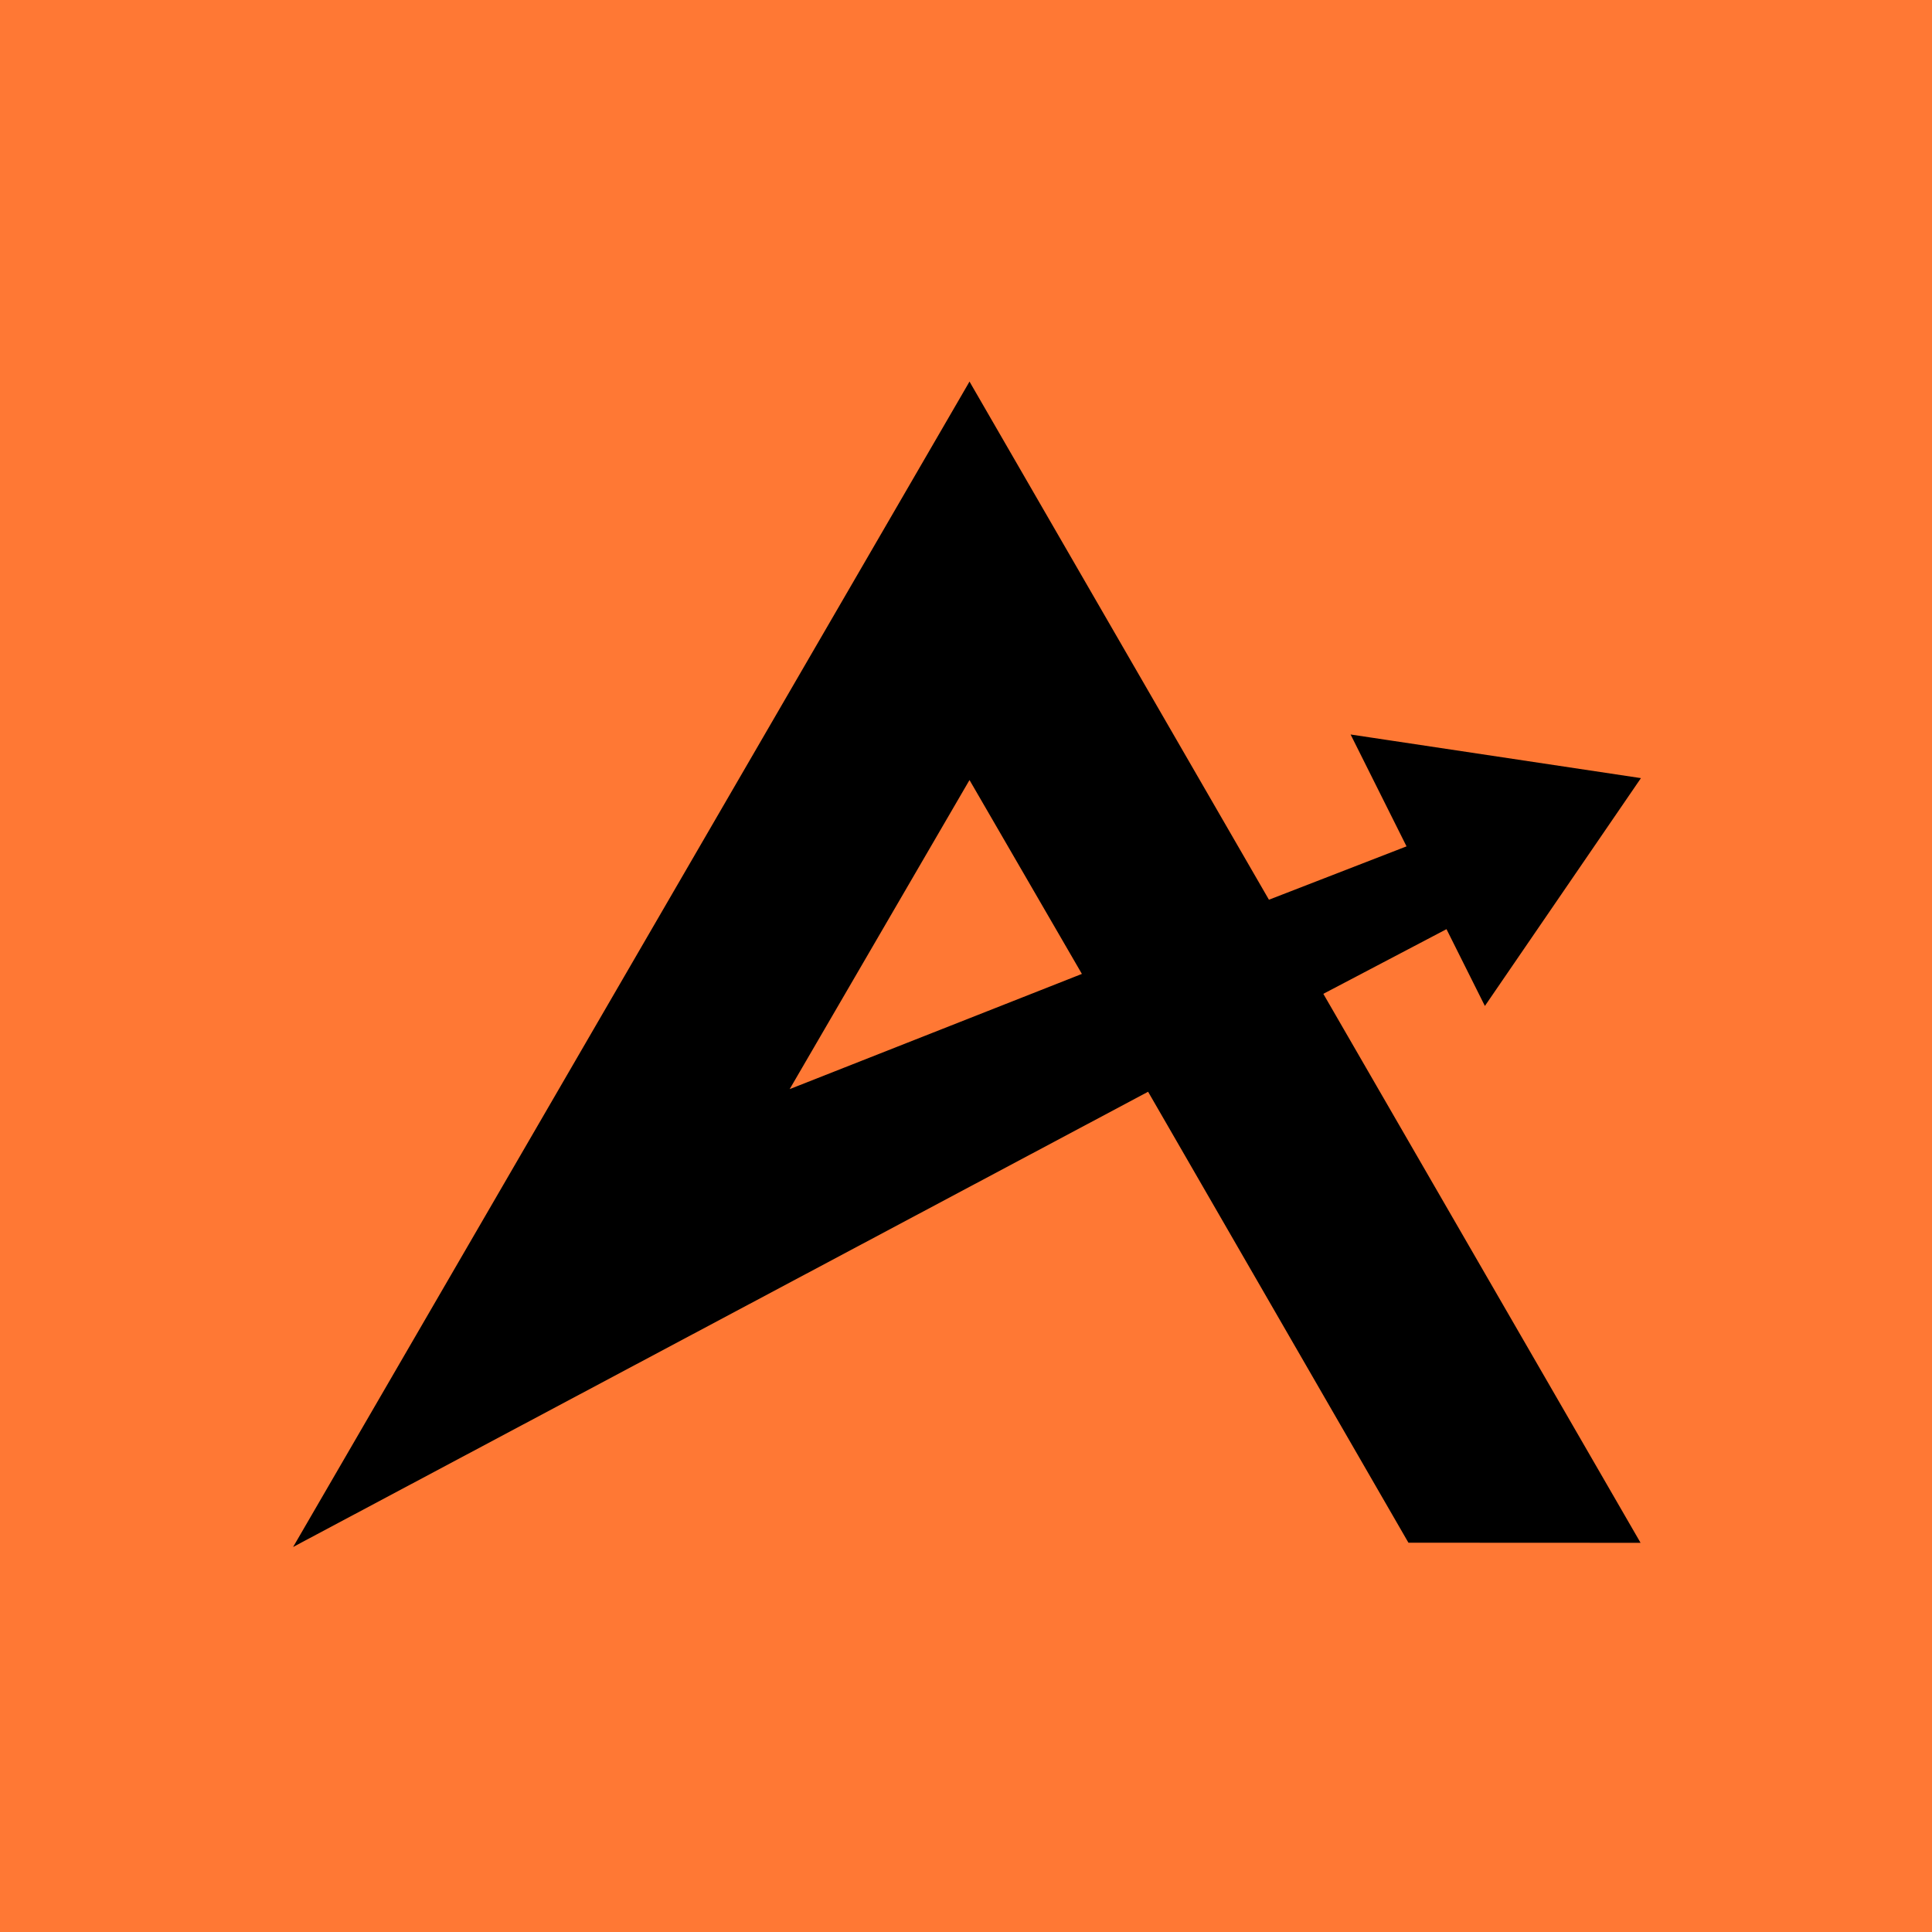
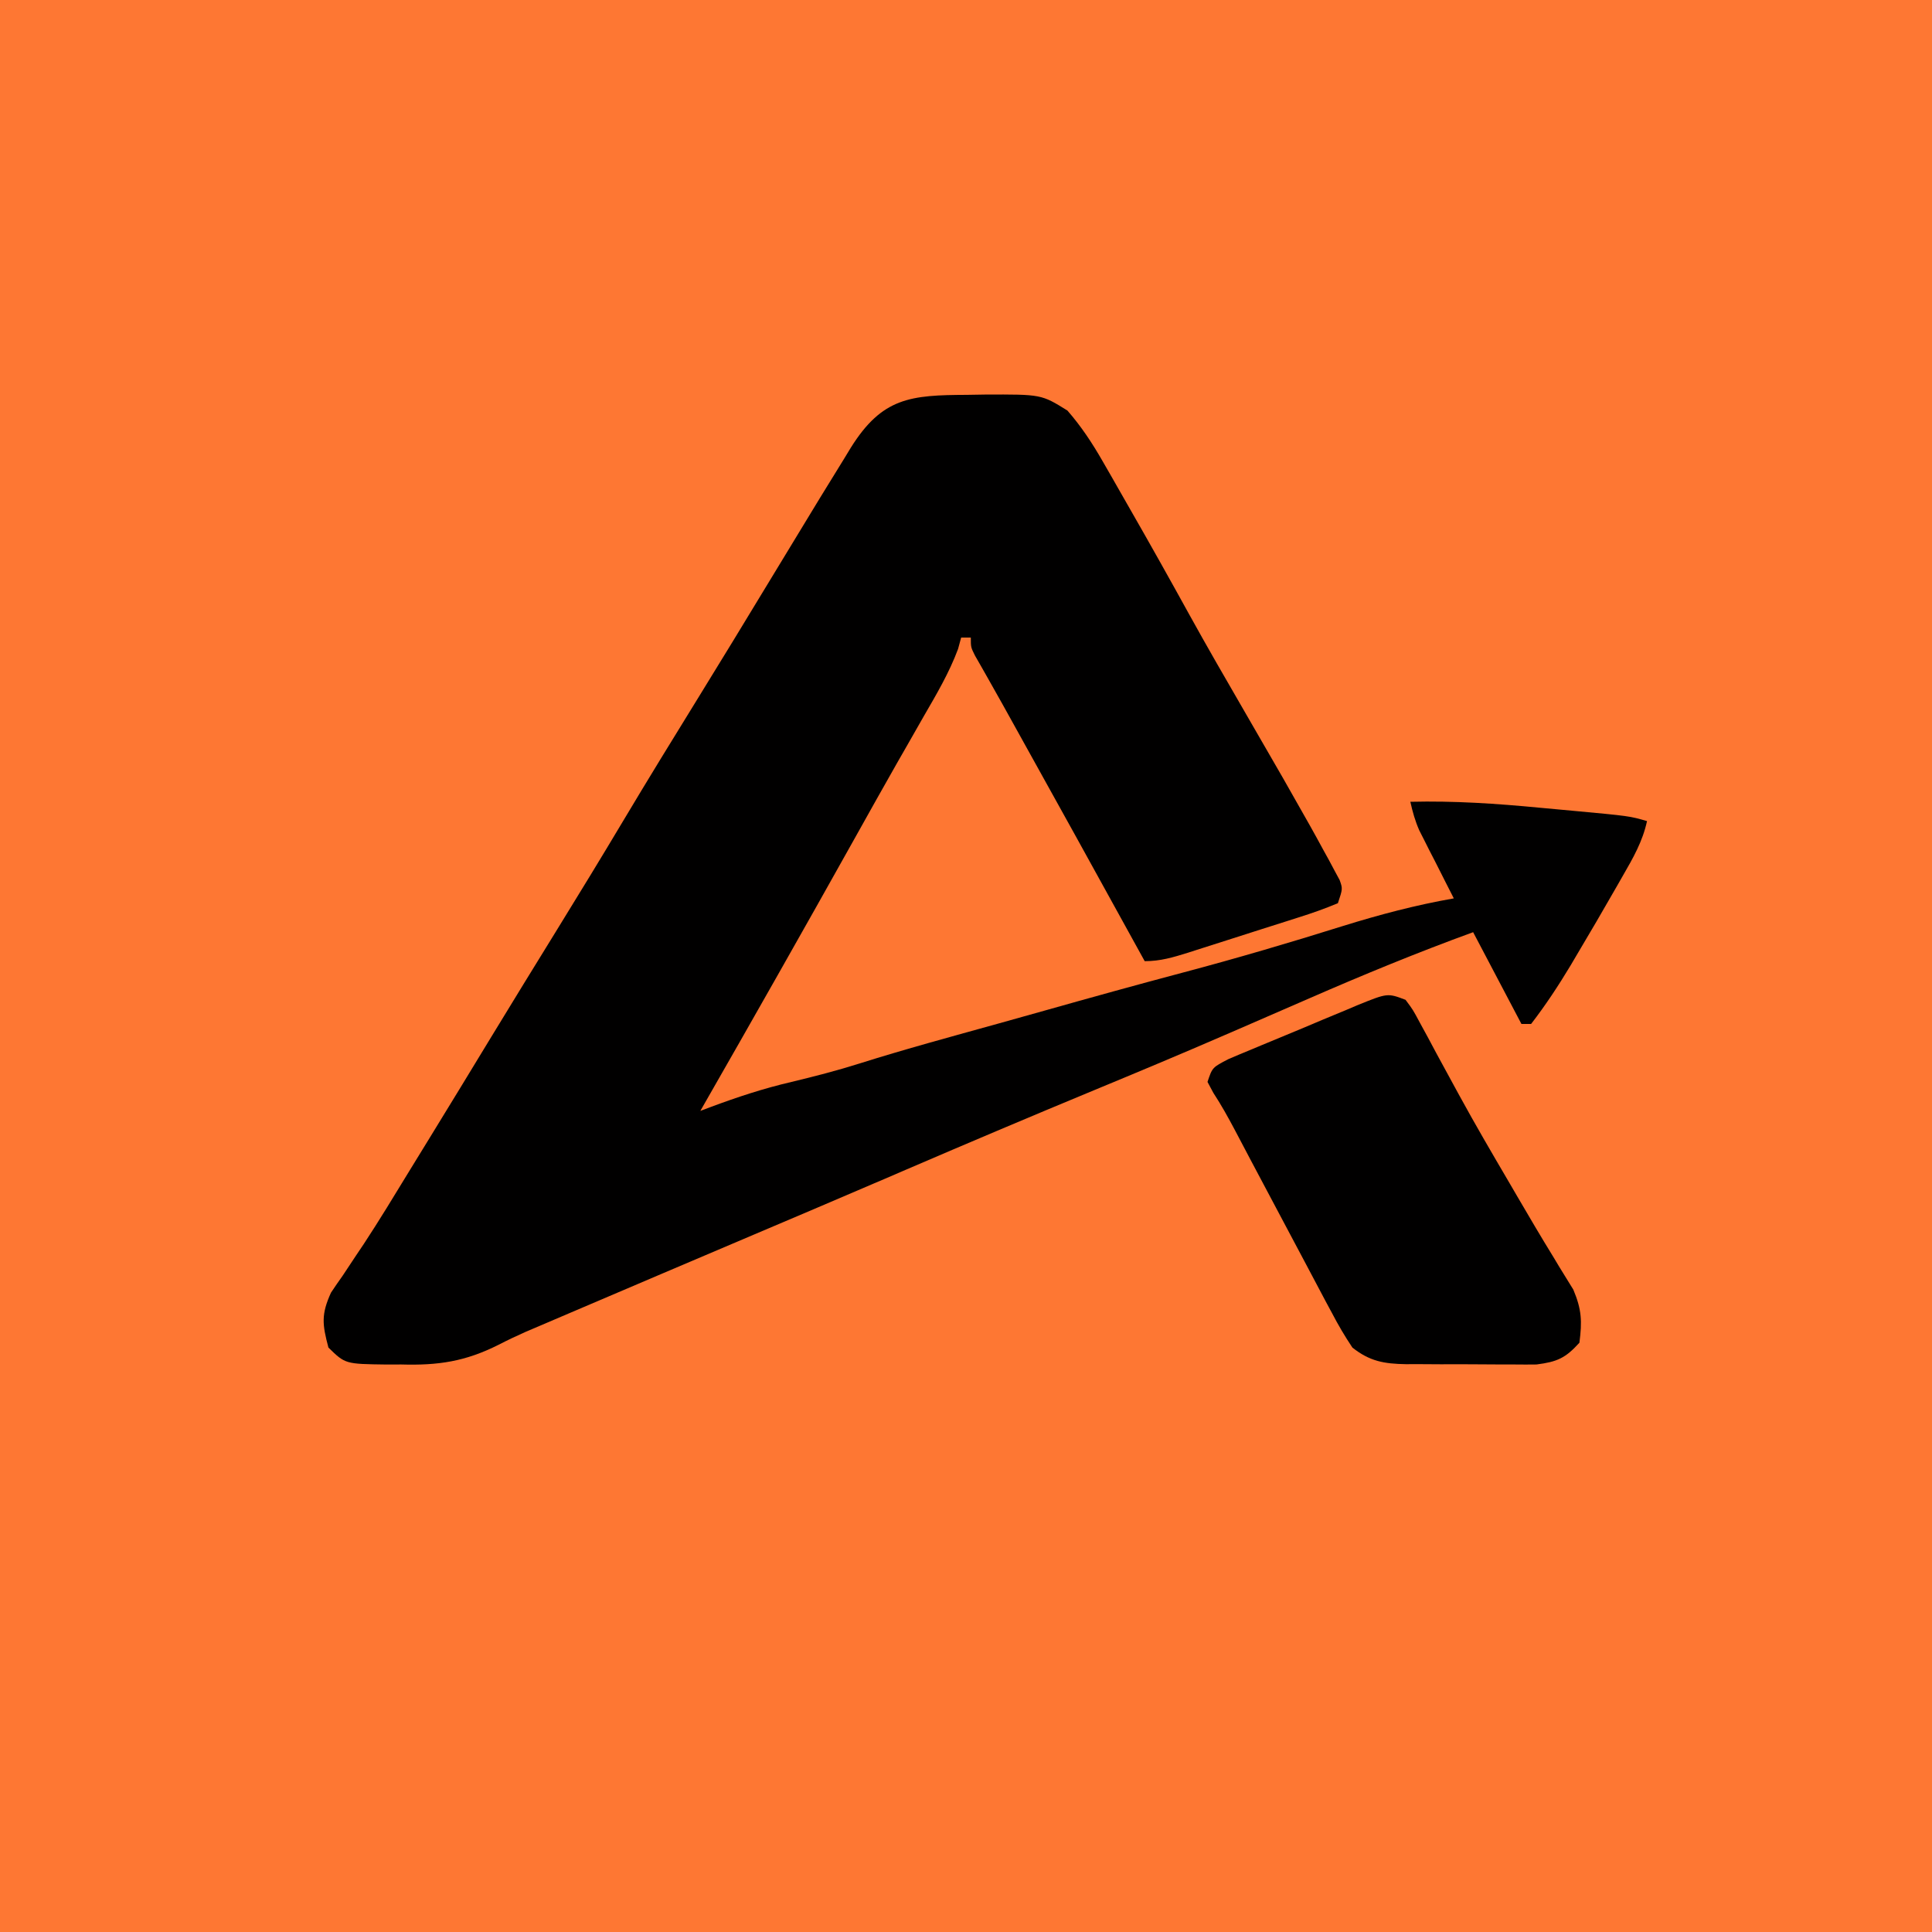
- <svg xmlns="http://www.w3.org/2000/svg" width="400" height="400" viewBox="0 0 400 400" fill="none">
-   <path d="M0 0H400V400H0V0Z" fill="#FF7834" />
-   <path d="M200.78 80.094L338.743 318.829L338.797 318.923H338.688L291.928 318.901H291.892L291.873 318.87L237.893 225.368L62.193 318.915L62 319.019L62.11 318.829L200.673 80.094L200.727 80L200.78 80.094ZM162.337 226.485L224.72 201.892L200.727 160.503L162.337 226.485Z" fill="black" />
-   <path d="M200.78 80.094L200.346 80.342L200.347 80.344L200.78 80.094ZM338.743 318.829L339.177 318.581L339.176 318.579L338.743 318.829ZM338.797 318.923V319.423H339.66L339.231 318.674L338.797 318.923ZM338.688 318.923L338.688 319.423H338.688V318.923ZM291.928 318.901L291.928 318.401H291.928V318.901ZM291.892 318.901L291.462 319.157L291.607 319.401H291.892V318.901ZM291.873 318.87L291.44 319.12L291.443 319.125L291.873 318.87ZM237.893 225.368L238.326 225.118L238.084 224.7L237.658 224.927L237.893 225.368ZM62.193 318.915L61.958 318.474L61.957 318.474L62.193 318.915ZM62 319.019L61.568 318.767L60.679 320.293L62.236 319.459L62 319.019ZM62.11 318.829L62.542 319.081L62.543 319.08L62.11 318.829ZM200.673 80.094L201.105 80.345L201.107 80.342L200.673 80.094ZM200.727 80L201.16 79.751L200.727 78.994L200.293 79.751L200.727 80ZM162.337 226.485L161.905 226.234L161.18 227.479L162.52 226.951L162.337 226.485ZM224.72 201.892L224.903 202.357L225.444 202.144L225.152 201.641L224.72 201.892ZM200.727 160.503L201.159 160.252L200.727 159.507L200.294 160.251L200.727 160.503ZM200.78 80.094L200.347 80.344L338.31 319.079L338.743 318.829L339.176 318.579L201.213 79.844L200.78 80.094ZM338.743 318.829L338.309 319.078L338.363 319.171L338.797 318.923L339.231 318.674L339.177 318.581L338.743 318.829ZM338.797 318.923V318.423H338.688V318.923V319.423H338.797V318.923ZM338.688 318.923L338.689 318.423L291.928 318.401L291.928 318.901L291.928 319.401L338.688 319.423L338.688 318.923ZM291.928 318.901V318.401H291.892V318.901V319.401H291.928V318.901ZM291.892 318.901L292.322 318.646L292.303 318.615L291.873 318.87L291.443 319.125L291.462 319.157L291.892 318.901ZM291.873 318.87L292.306 318.62L238.326 225.118L237.893 225.368L237.46 225.618L291.44 319.12L291.873 318.87ZM237.893 225.368L237.658 224.927L61.958 318.474L62.193 318.915L62.428 319.356L238.128 225.81L237.893 225.368ZM62.193 318.915L61.957 318.474L61.764 318.578L62 319.019L62.236 319.459L62.429 319.356L62.193 318.915ZM62 319.019L62.432 319.27L62.542 319.081L62.11 318.829L61.678 318.577L61.568 318.767L62 319.019ZM62.11 318.829L62.543 319.08L201.105 80.345L200.673 80.094L200.24 79.843L61.678 318.578L62.11 318.829ZM200.673 80.094L201.107 80.342L201.16 80.249L200.727 80L200.293 79.751L200.239 79.845L200.673 80.094ZM200.727 80L200.293 80.249L200.346 80.342L200.78 80.094L201.214 79.845L201.16 79.751L200.727 80ZM162.337 226.485L162.52 226.951L224.903 202.357L224.72 201.892L224.536 201.426L162.154 226.02L162.337 226.485ZM224.72 201.892L225.152 201.641L201.159 160.252L200.727 160.503L200.294 160.754L224.287 202.142L224.72 201.892ZM200.727 160.503L200.294 160.251L161.905 226.234L162.337 226.485L162.769 226.737L201.159 160.754L200.727 160.503Z" fill="black" />
-   <path d="M280.505 152.705L291.902 175.499L262.51 186.896L273.307 205.553L299.7 191.694L307.498 207.29L338.876 161.477L280.505 152.705Z" fill="black" stroke="black" />
+ <svg xmlns="http://www.w3.org/2000/svg" version="1.1" width="400" height="400">
+   <path d="M0 0 C132 0 264 0 400 0 C400 132 400 264 400 400 C268 400 136 400 0 400 C0 268 0 136 0 0 Z " fill="#FE7733" transform="translate(0,0)" />
+   <path d="M0 0 C1.22 -0.02 2.44 -0.04 3.7 -0.06 C15.41 -0.11 15.41 -0.11 20.81 3.25 C23.69 6.55 25.96 10 28.13 13.79 C28.75 14.86 29.36 15.92 29.99 17.02 C30.95 18.71 30.95 18.71 31.94 20.44 C32.62 21.62 33.29 22.8 33.97 23.99 C38.03 31.07 42.02 38.19 45.96 45.34 C49.68 52.07 53.52 58.72 57.38 65.38 C66.01 80.3 66.01 80.3 70 87.38 C70.34 87.97 70.68 88.57 71.02 89.18 C71.97 90.86 72.89 92.56 73.81 94.25 C74.19 94.94 74.58 95.63 74.97 96.35 C75.35 97.05 75.72 97.76 76.11 98.49 C76.46 99.14 76.81 99.78 77.17 100.45 C77.81 102.25 77.81 102.25 76.81 105.25 C74.11 106.37 71.51 107.3 68.73 108.17 C67.91 108.43 67.1 108.69 66.26 108.96 C64.54 109.51 62.82 110.06 61.09 110.6 C58.45 111.43 55.82 112.28 53.18 113.13 C51.51 113.67 49.84 114.2 48.16 114.73 C47.37 114.98 46.58 115.24 45.77 115.5 C42.68 116.46 40.07 117.25 36.81 117.25 C36.41 116.51 36 115.78 35.58 115.02 C26.76 99 17.91 83 9.02 67.02 C8.48 66.04 7.93 65.06 7.37 64.05 C6.35 62.21 5.32 60.38 4.28 58.56 C3.82 57.75 3.36 56.94 2.89 56.11 C2.28 55.06 2.28 55.06 1.67 53.98 C0.81 52.25 0.81 52.25 0.81 50.25 C0.15 50.25 -0.51 50.25 -1.19 50.25 C-1.4 51.03 -1.61 51.8 -1.83 52.61 C-3.68 57.57 -6.29 61.98 -8.94 66.56 C-10.12 68.63 -11.3 70.7 -12.48 72.77 C-13.1 73.84 -13.71 74.91 -14.34 76.01 C-17.32 81.24 -20.25 86.49 -23.19 91.75 C-33.75 110.64 -44.43 129.47 -55.19 148.25 C-54.48 147.98 -53.78 147.72 -53.06 147.45 C-47.51 145.38 -42.08 143.59 -36.31 142.25 C-31.57 141.11 -26.9 139.91 -22.25 138.44 C-12.74 135.44 -3.11 132.84 6.5 130.17 C9.69 129.28 12.88 128.39 16.07 127.49 C25.53 124.82 35 122.19 44.5 119.67 C55.71 116.7 66.79 113.44 77.85 109.97 C85.44 107.61 92.97 105.62 100.81 104.25 C100.25 103.14 99.68 102.03 99.1 100.89 C98.36 99.43 97.62 97.96 96.88 96.5 C96.5 95.77 96.13 95.04 95.74 94.29 C95.39 93.58 95.03 92.87 94.66 92.14 C94.17 91.17 94.17 91.17 93.66 90.17 C92.8 88.22 92.27 86.33 91.81 84.25 C100.82 84.03 109.64 84.62 118.6 85.48 C120.84 85.69 123.08 85.89 125.32 86.1 C137.2 87.2 137.2 87.2 140.81 88.25 C139.9 92.45 137.94 95.87 135.81 99.56 C135.41 100.26 135.02 100.96 134.6 101.68 C131.8 106.58 128.95 111.46 126.06 116.31 C125.71 116.91 125.36 117.5 125 118.11 C122.47 122.32 119.81 126.36 116.81 130.25 C116.15 130.25 115.49 130.25 114.81 130.25 C111.51 123.98 108.21 117.71 104.81 111.25 C93.31 115.44 82.08 120.06 70.86 124.96 C66.01 127.08 61.16 129.19 56.3 131.29 C55.32 131.72 54.35 132.14 53.34 132.57 C44.35 136.47 35.31 140.25 26.25 144 C13.21 149.4 0.22 154.9 -12.75 160.48 C-14.2 161.1 -15.66 161.73 -17.11 162.36 C-17.84 162.67 -18.57 162.98 -19.32 163.3 C-27.55 166.84 -35.8 170.34 -44.05 173.84 C-56.7 179.22 -69.36 184.59 -82 190 C-83.09 190.46 -84.18 190.93 -85.3 191.41 C-86.32 191.85 -87.34 192.28 -88.39 192.73 C-89.37 193.15 -90.34 193.56 -91.35 193.99 C-93.24 194.83 -95.12 195.72 -96.96 196.67 C-103.86 200.14 -109.45 200.97 -117.12 200.75 C-118.14 200.75 -119.15 200.76 -120.2 200.76 C-128.71 200.65 -128.71 200.65 -132.19 197.25 C-133.46 192.46 -133.72 190.41 -131.66 185.88 C-130.88 184.7 -130.07 183.53 -129.25 182.38 C-128.32 180.97 -127.39 179.57 -126.46 178.17 C-125.94 177.39 -125.42 176.62 -124.88 175.82 C-121.61 170.85 -118.54 165.76 -115.44 160.69 C-114.05 158.43 -112.66 156.16 -111.27 153.9 C-106.99 146.93 -102.73 139.94 -98.48 132.94 C-94.04 125.63 -89.55 118.34 -85.06 111.06 C-80.39 103.49 -75.75 95.89 -71.19 88.25 C-66.03 79.6 -60.76 71.03 -55.47 62.46 C-50.78 54.86 -46.14 47.24 -41.52 39.61 C-38.42 34.48 -35.3 29.37 -32.19 24.25 C-31.58 23.26 -30.98 22.26 -30.36 21.24 C-28.73 18.57 -27.08 15.91 -25.44 13.25 C-24.74 12.1 -24.74 12.1 -24.03 10.93 C-17.52 0.53 -11.67 0.05 0 0 Z " fill="#010000" transform="translate(200.1875,81.75)" />
+   <path d="M0 0 C1.52 2.03 1.52 2.03 2.96 4.72 C3.51 5.72 4.06 6.73 4.62 7.76 C5.2 8.85 5.78 9.94 6.38 11.06 C7.62 13.35 8.87 15.64 10.12 17.93 C10.44 18.52 10.76 19.1 11.09 19.71 C14.4 25.77 17.88 31.73 21.38 37.69 C21.96 38.69 22.54 39.68 23.14 40.71 C25.61 44.94 28.09 49.16 30.66 53.33 C31.23 54.28 31.23 54.28 31.81 55.25 C32.78 56.84 33.76 58.42 34.74 60 C36.47 64.12 36.58 66.54 36 71 C33.11 74.18 31.41 74.95 27.12 75.5 C25.61 75.52 24.1 75.52 22.59 75.5 C21.39 75.5 21.39 75.5 20.16 75.5 C18.47 75.5 16.78 75.49 15.09 75.47 C12.51 75.44 9.93 75.45 7.35 75.46 C5.7 75.45 4.05 75.44 2.41 75.43 C1.25 75.44 1.25 75.44 0.08 75.44 C-4.45 75.36 -7.42 74.84 -11 72 C-12.6 69.61 -13.93 67.34 -15.25 64.81 C-15.86 63.68 -15.86 63.68 -16.48 62.53 C-18 59.69 -19.5 56.85 -21 54 C-22.44 51.29 -23.88 48.58 -25.32 45.87 C-27.62 41.55 -29.92 37.23 -32.2 32.91 C-32.74 31.88 -32.74 31.88 -33.29 30.84 C-33.97 29.56 -34.65 28.27 -35.32 26.99 C-36.73 24.33 -38.15 21.77 -39.79 19.26 C-40.39 18.14 -40.39 18.14 -41 17 C-40 14 -40 14 -36.65 12.27 C-35.16 11.63 -33.67 11 -32.17 10.39 C-30.99 9.89 -30.99 9.89 -29.78 9.39 C-28.11 8.69 -26.44 8 -24.76 7.31 C-22.2 6.26 -19.65 5.18 -17.1 4.1 C-15.48 3.42 -13.85 2.75 -12.23 2.08 C-11.47 1.75 -10.7 1.43 -9.92 1.1 C-3.73 -1.41 -3.73 -1.41 0 0 Z " fill="#010000" transform="translate(291,207)" />
</svg>
